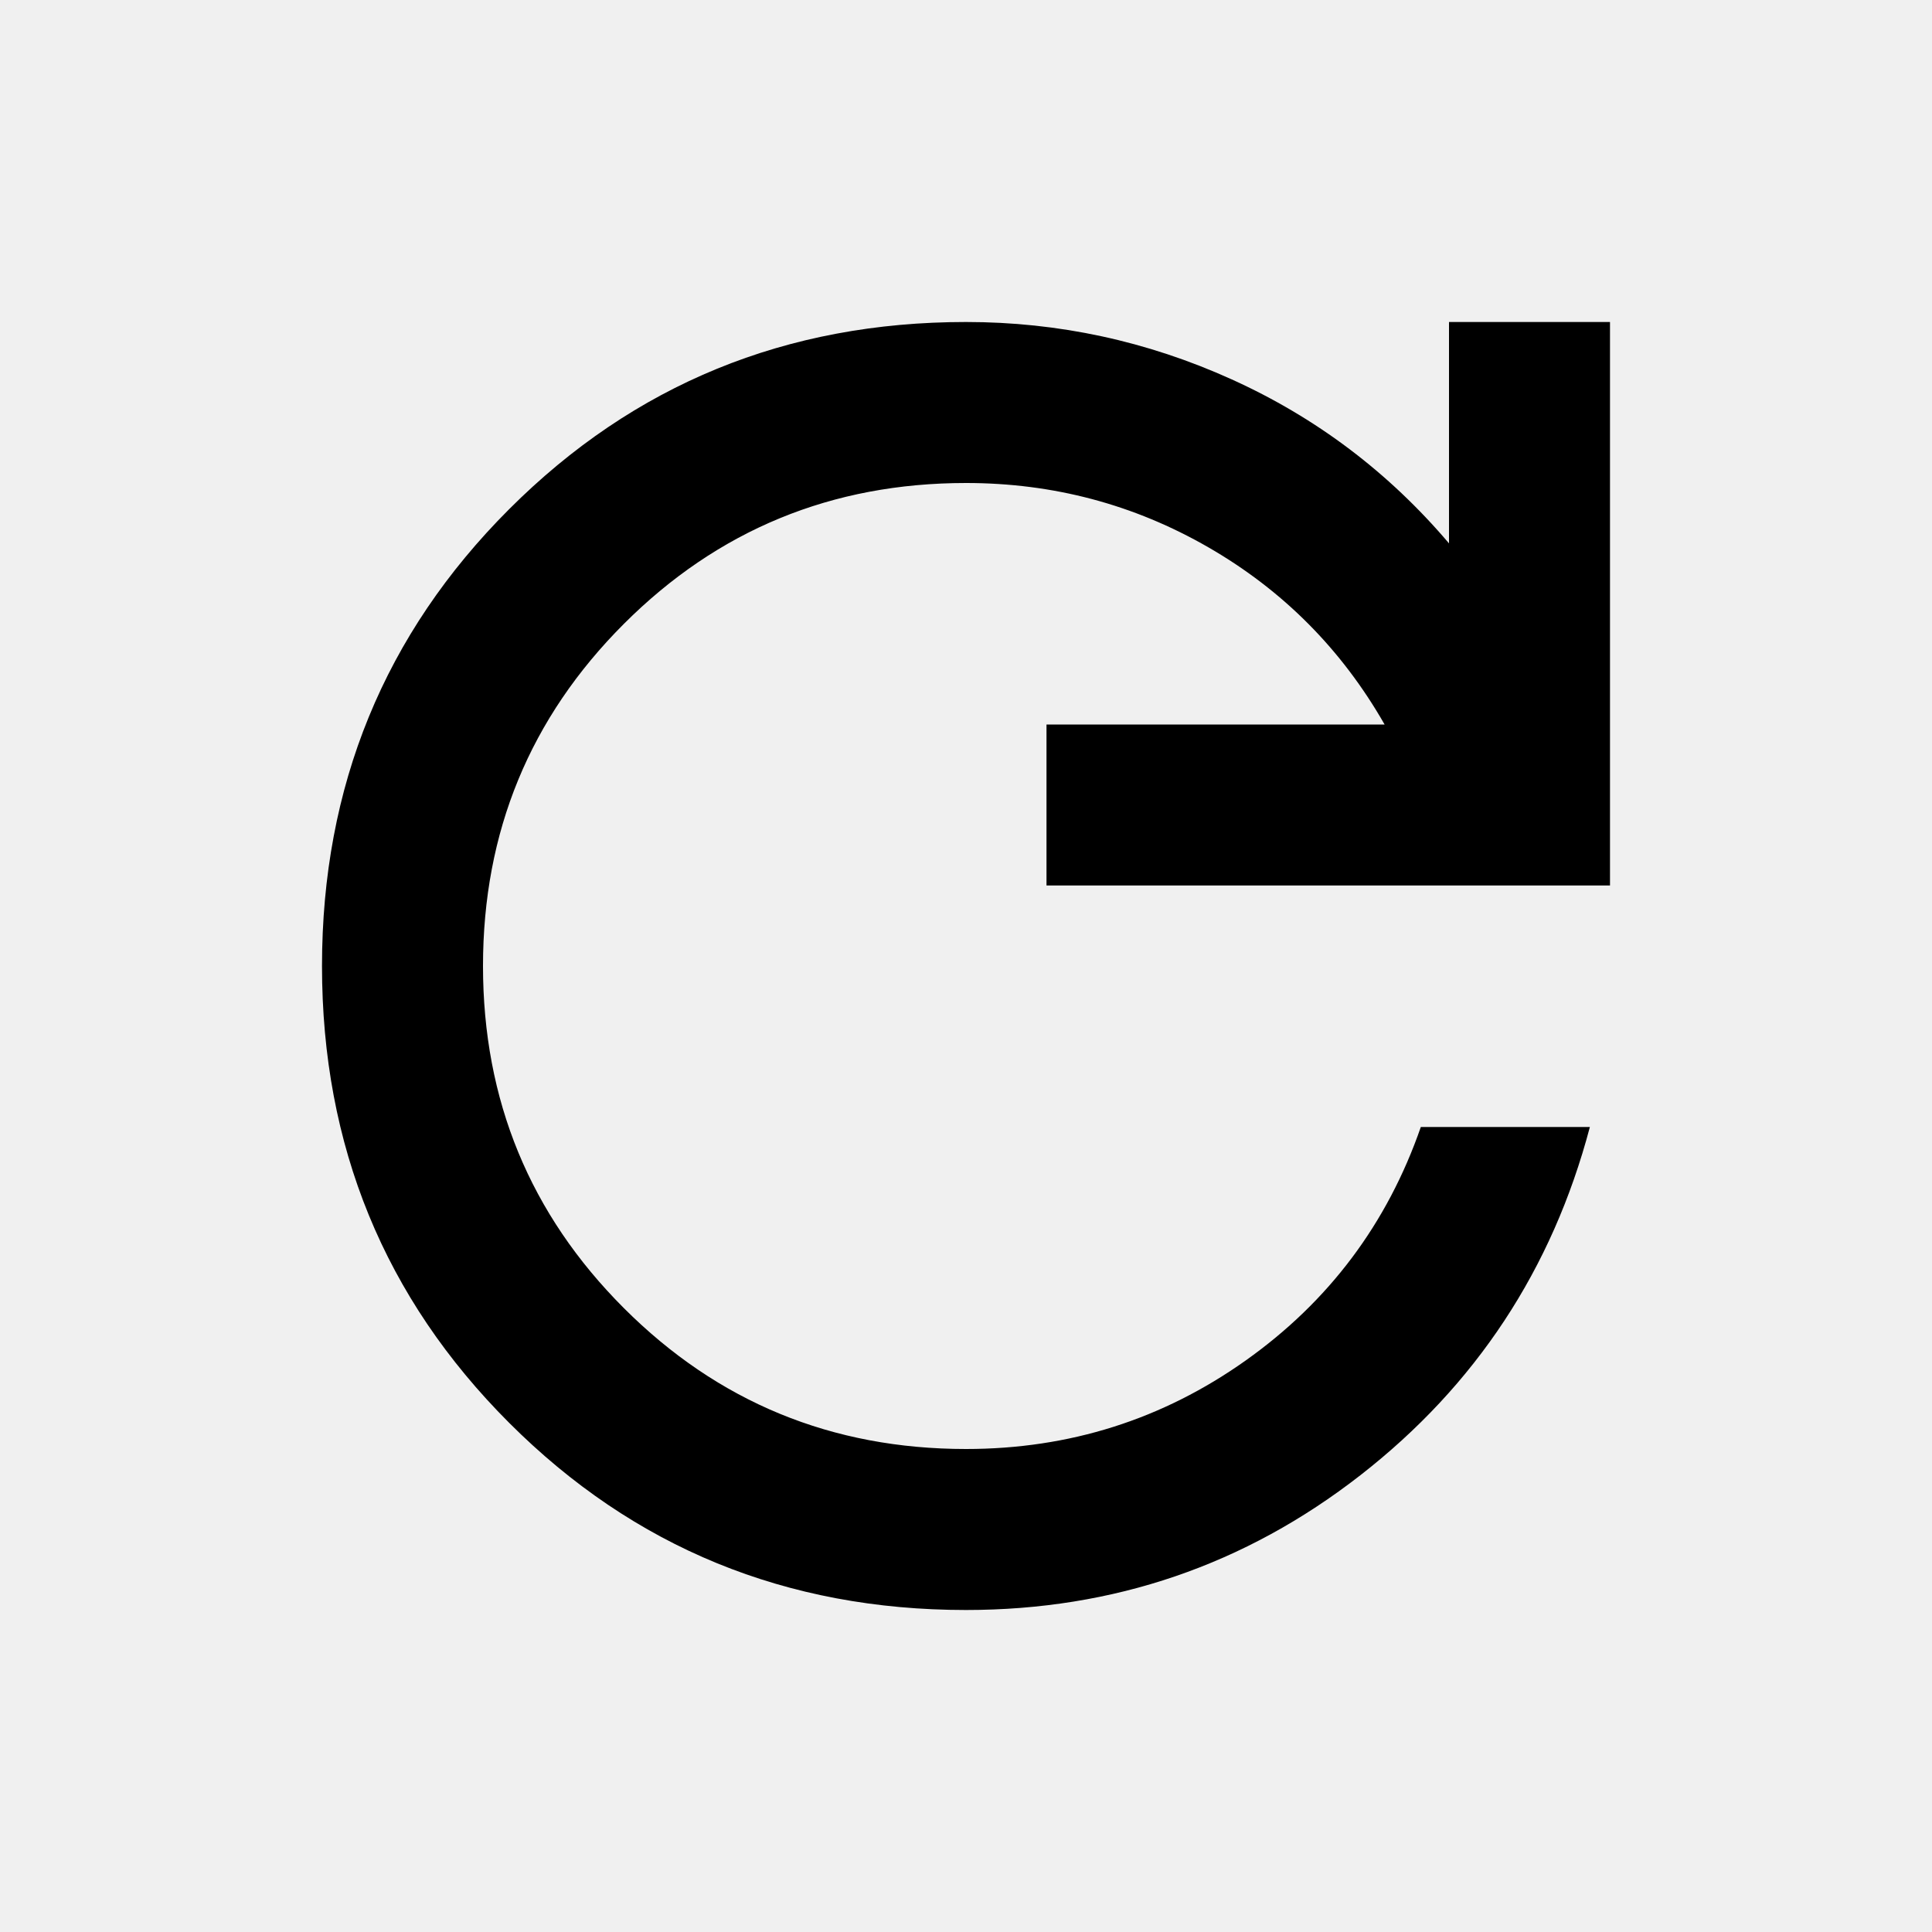
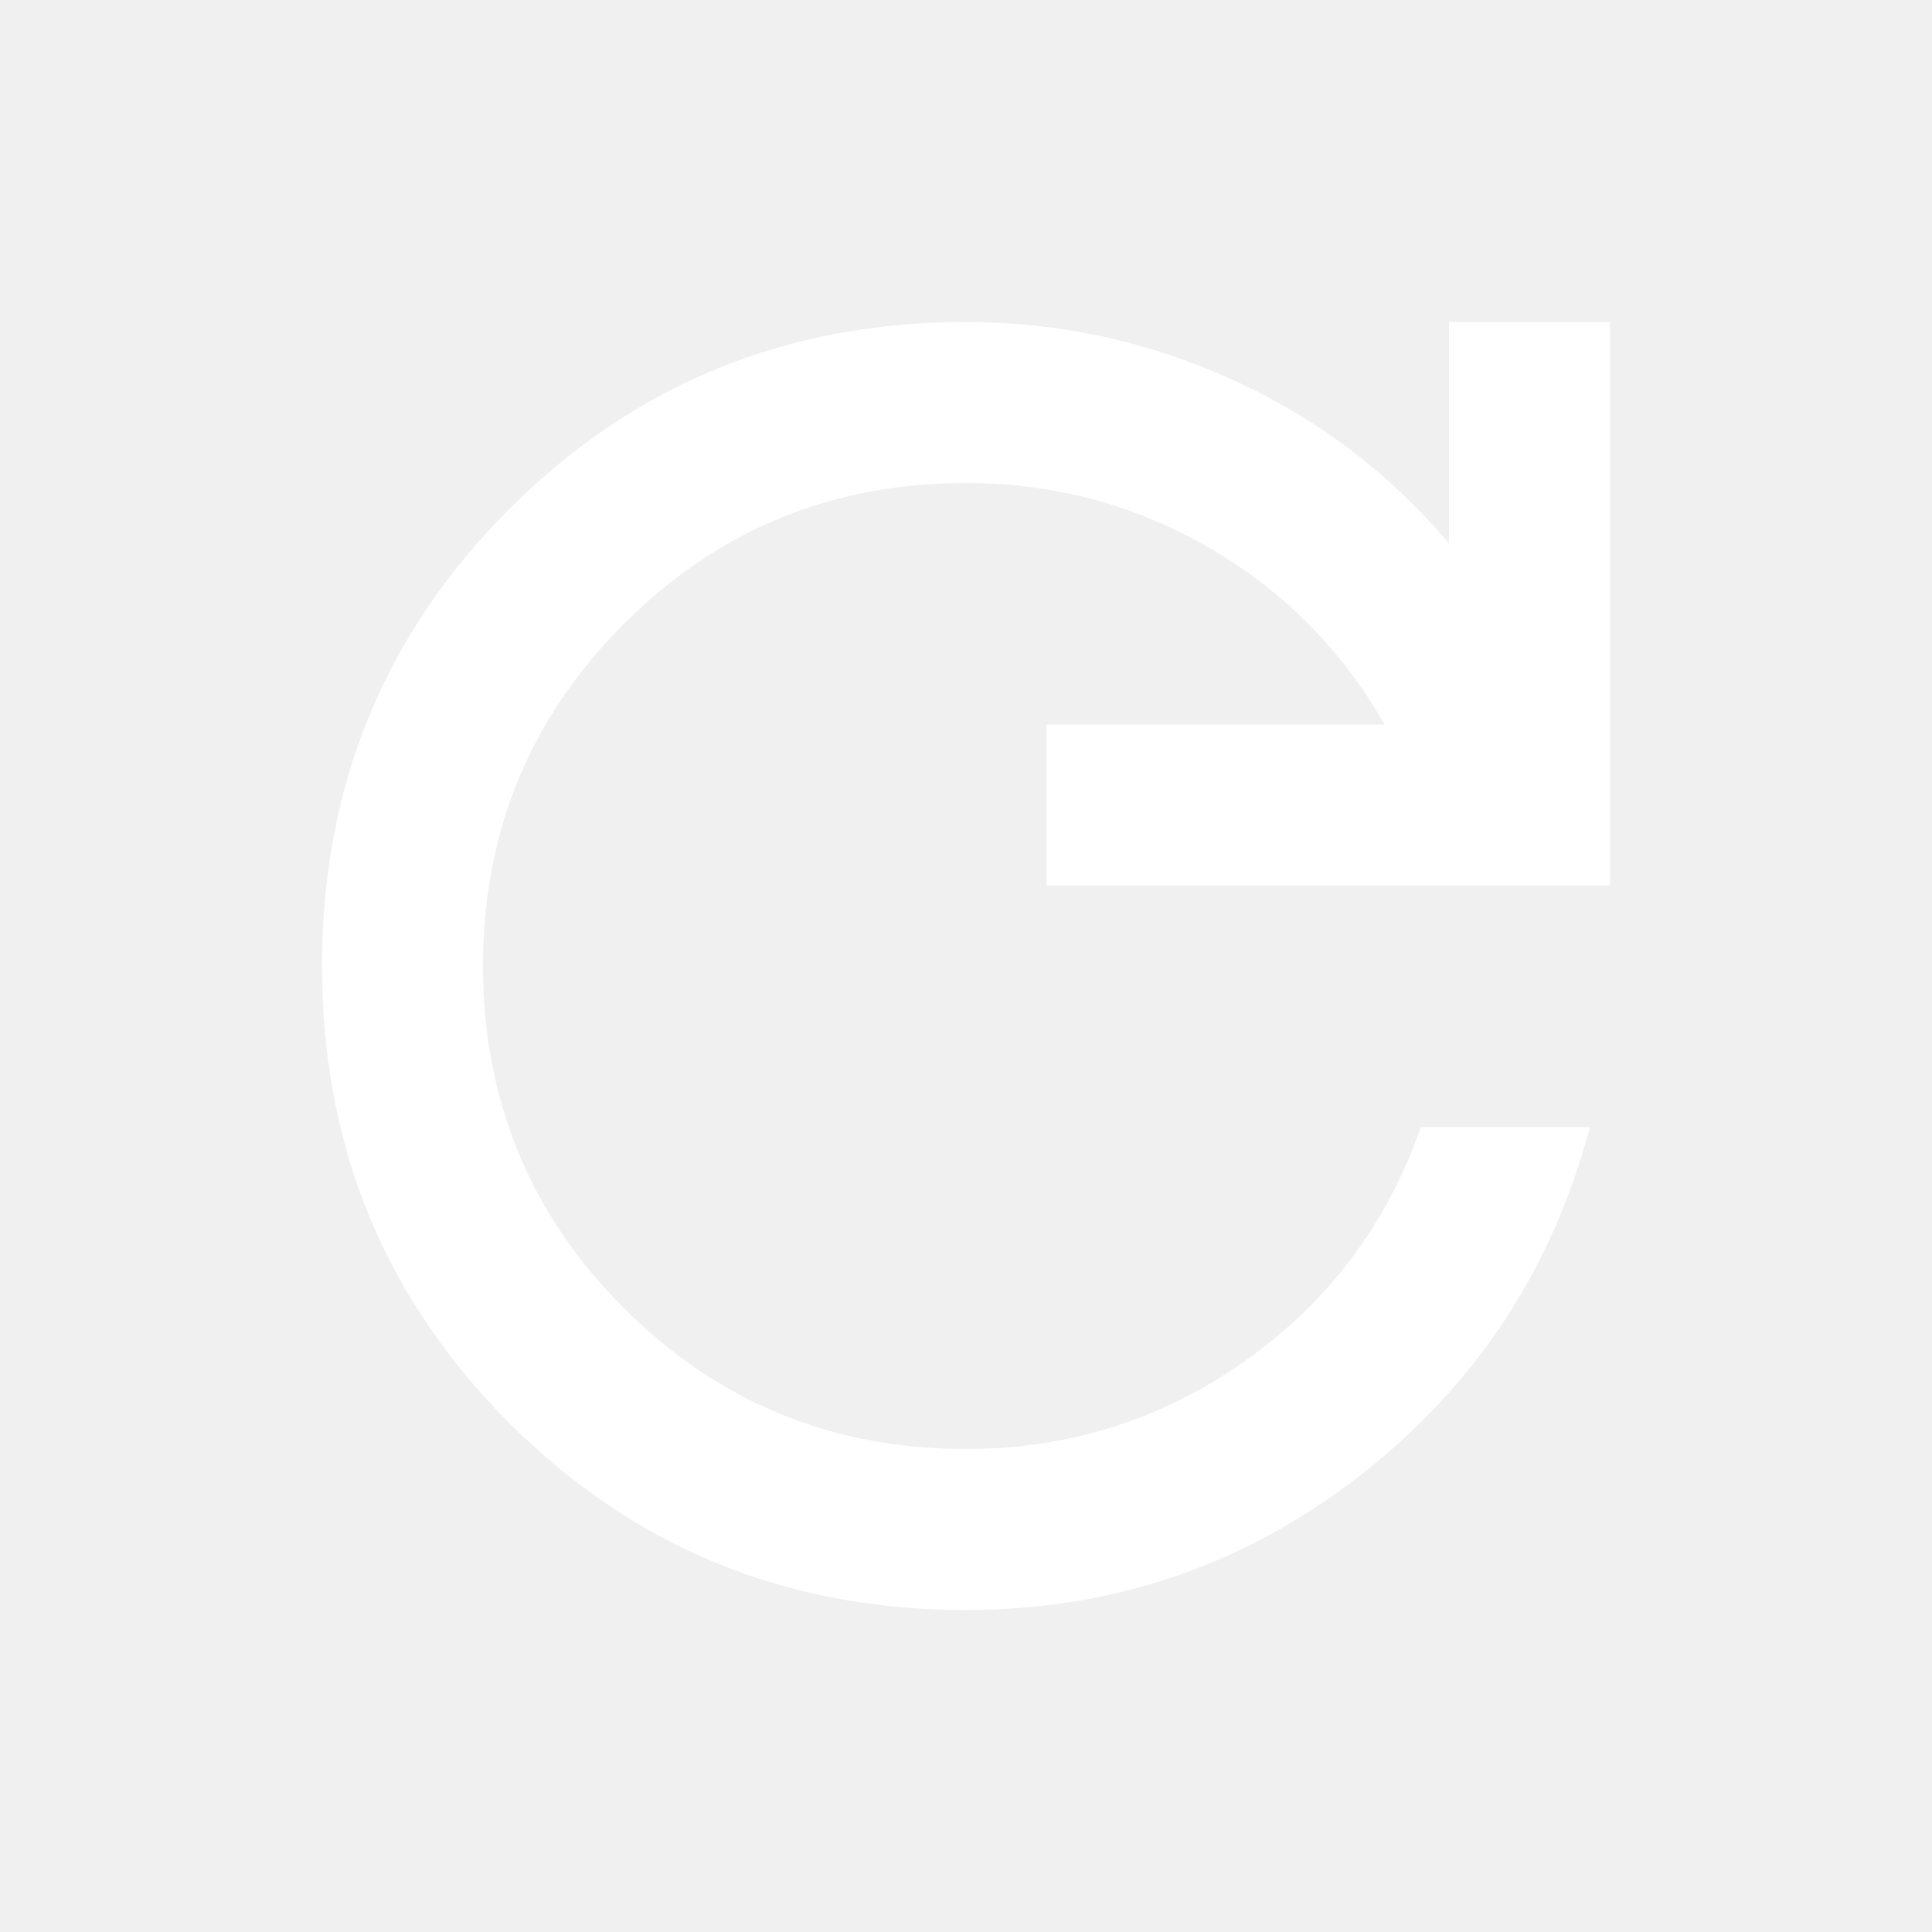
- <svg xmlns="http://www.w3.org/2000/svg" height="24px" viewBox="0 -960 960 960" width="24px" fill="#00000">
+ <svg xmlns="http://www.w3.org/2000/svg" height="24px" viewBox="0 -960 960 960" width="24px" fill="#FFFFFF">
  <path d="M480-160q-134 0-227-93t-93-227q0-134 93-227t227-93q69 0 132 28.5T720-690v-110h80v280H520v-80h168q-32-56-87.5-88T480-720q-100 0-170 70t-70 170q0 100 70 170t170 70q77 0 139-44t87-116h84q-28 106-114 173t-196 67Z" />
</svg>
